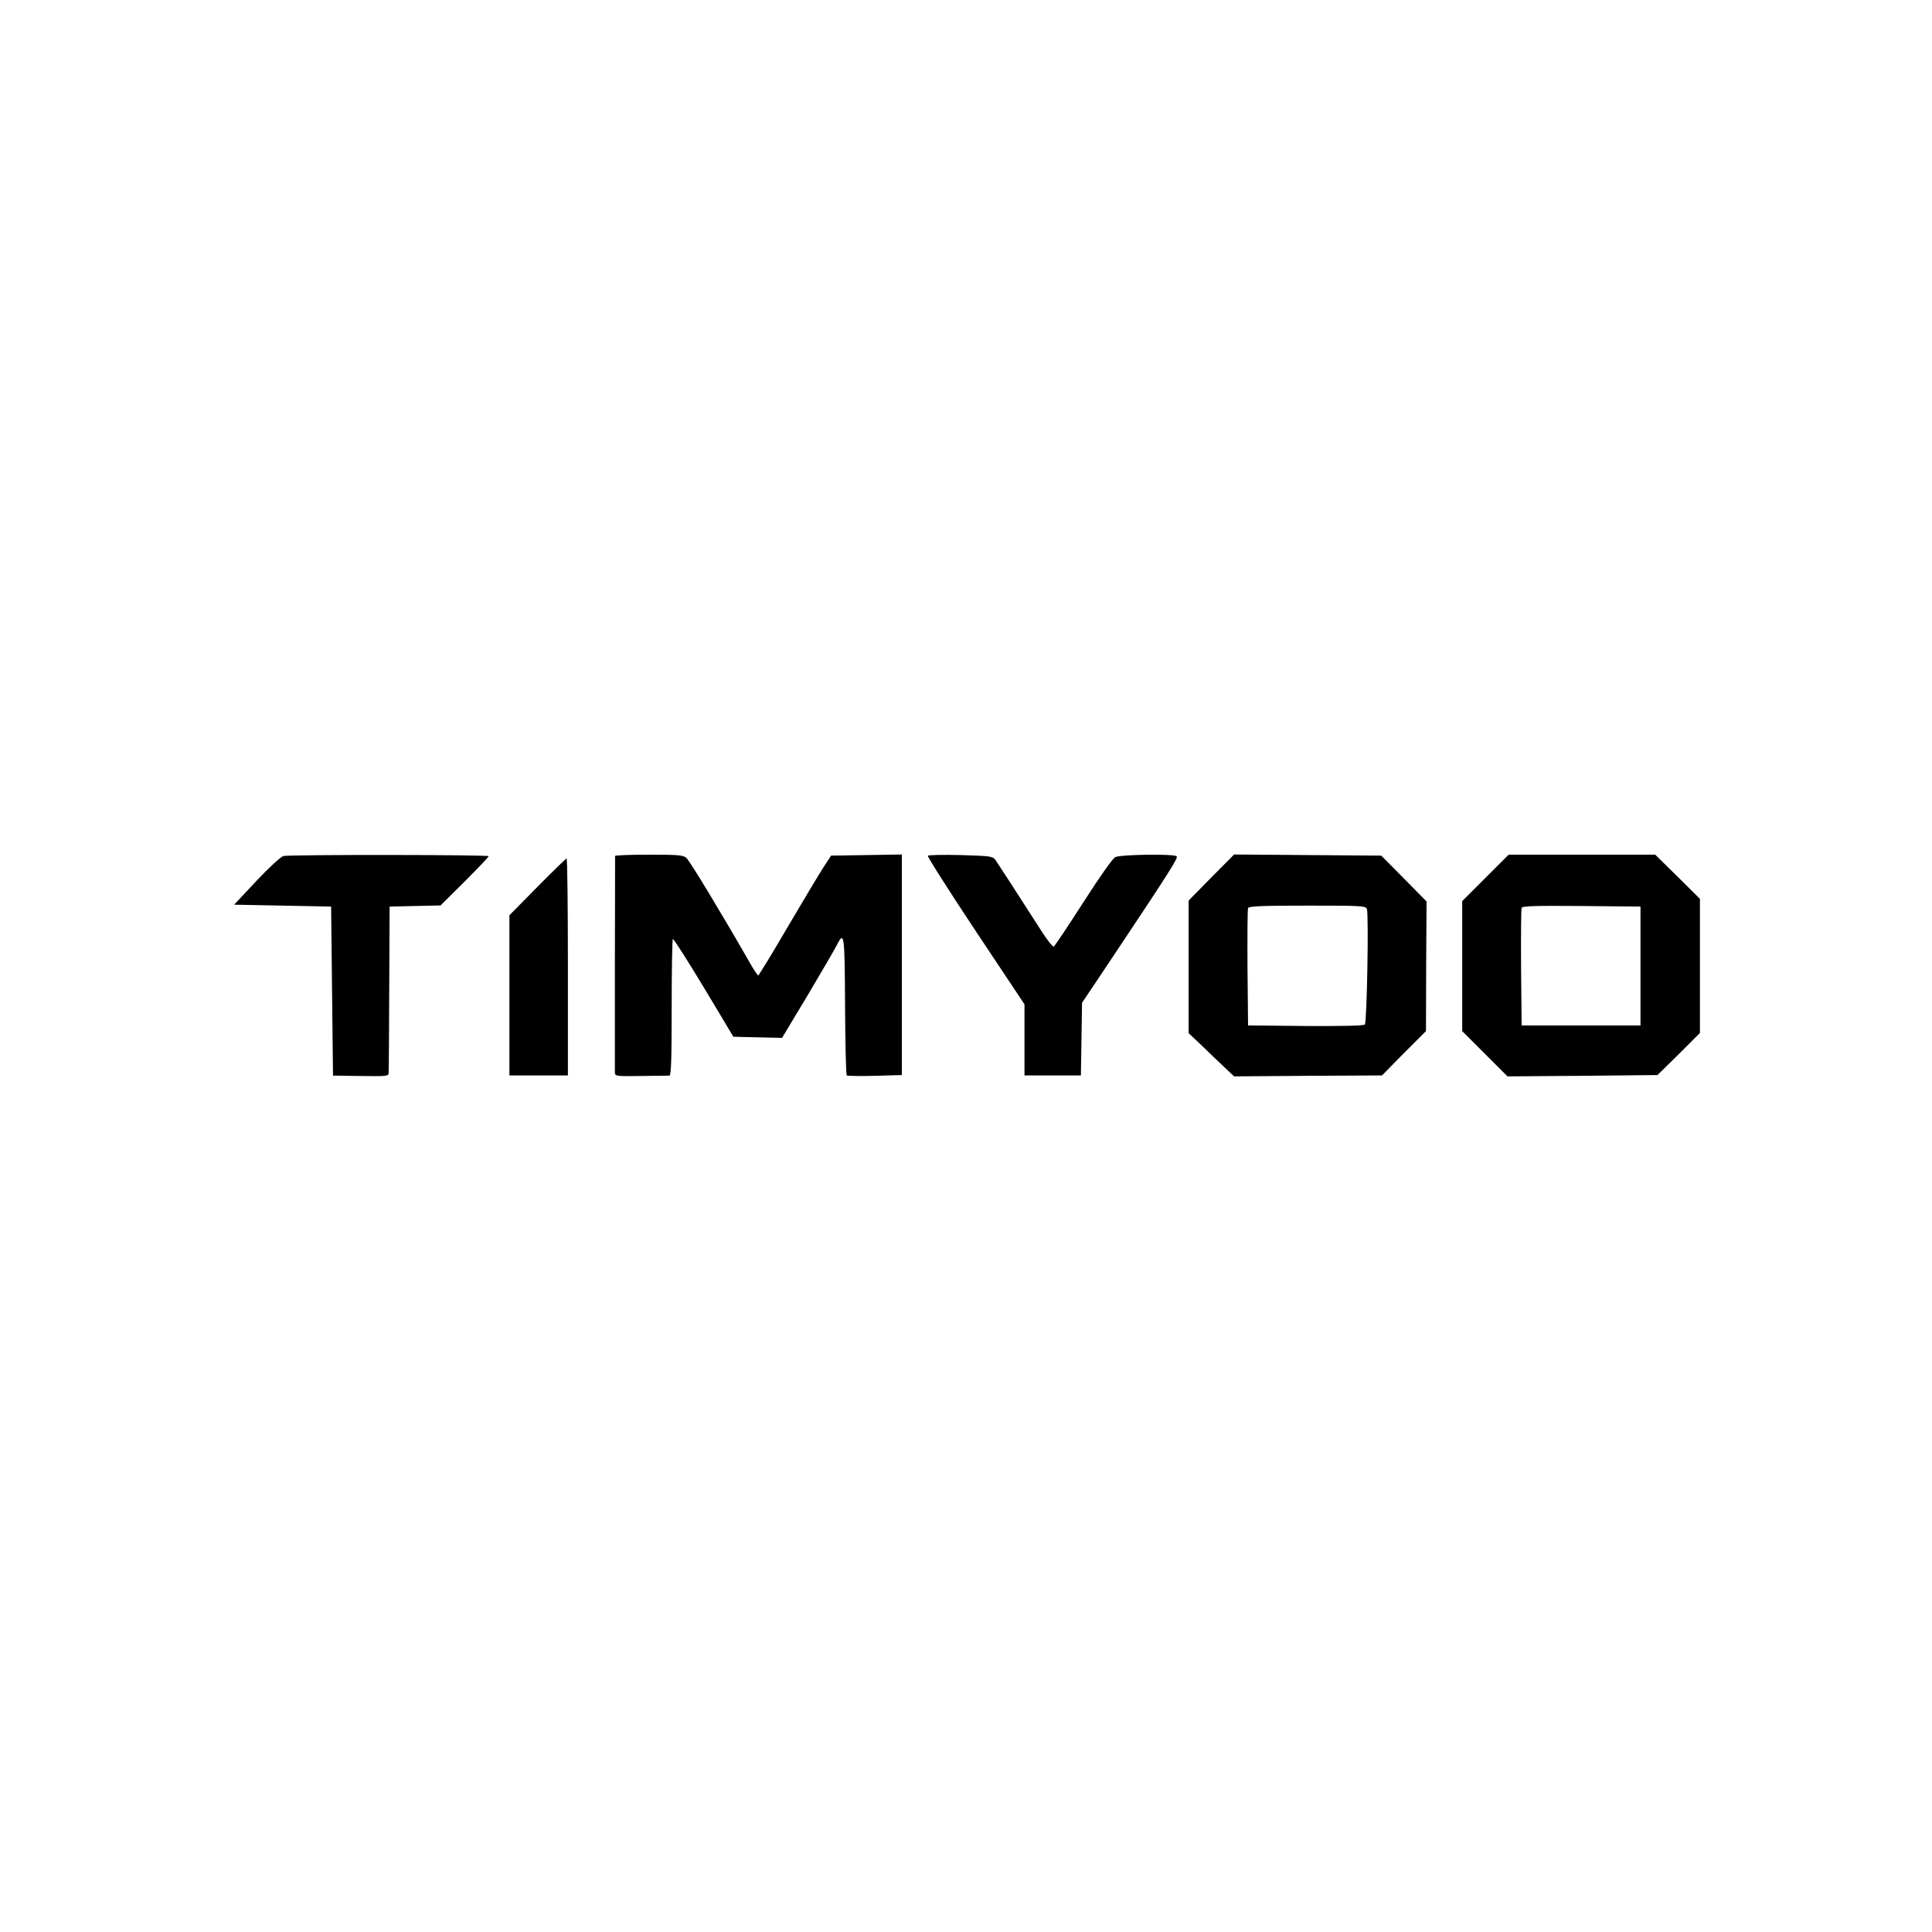
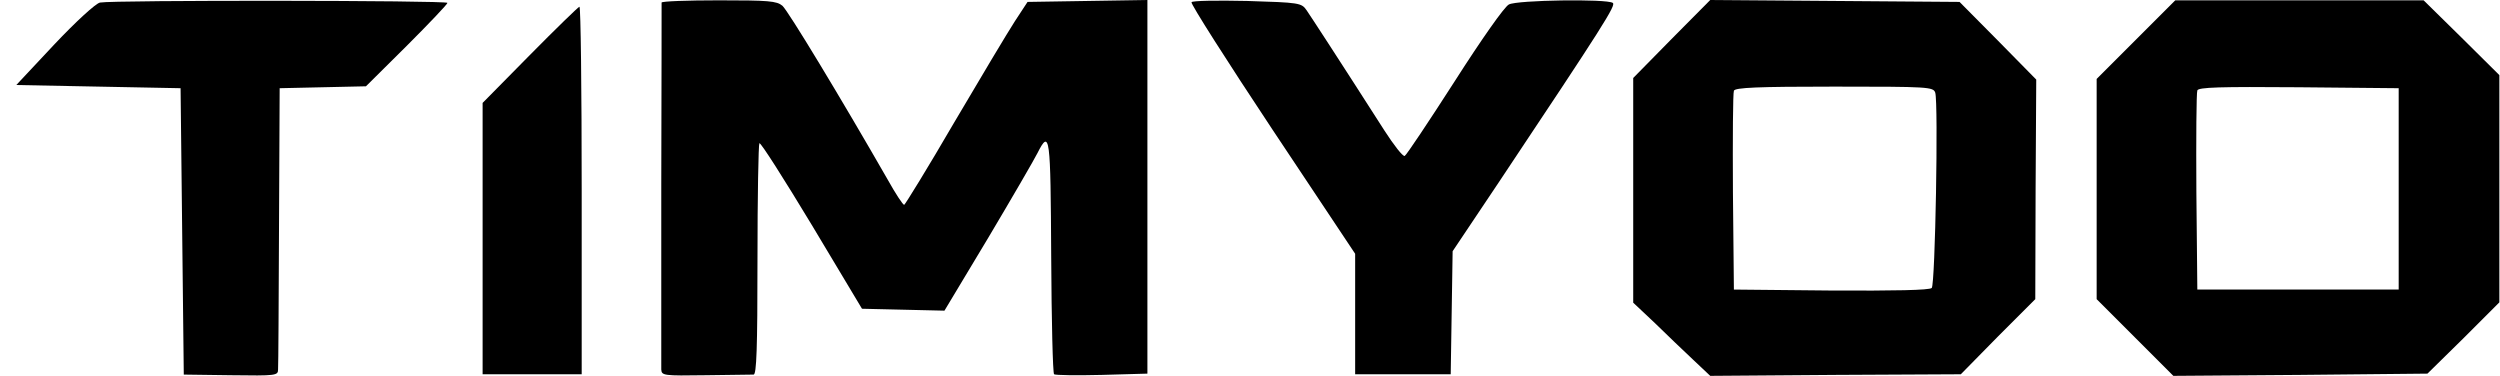
- <svg xmlns="http://www.w3.org/2000/svg" version="1.0" width="1024pt" height="1024pt" viewBox="0 0 1024 1024" preserveAspectRatio="xMidYMid meet">
+ <svg xmlns="http://www.w3.org/2000/svg" version="1.0" width="782.2pt" height="117.6pt" viewBox="119 452.9 782.2 117.6" preserveAspectRatio="xMidYMid meet">
  <g transform="translate(0,1024) scale(0.1,-0.1)" fill="#000000" stroke="none">
    <path d="M1503 5703 c-13 -2 -77 -61 -143 -131 l-119 -127 257 -5 257 -5 5 -448 5 -448 148 -2 c141 -2 147 -1 147 18 1 11 2 214 3 450 l2 430 135 3 135 3 128 127 c70 70 127 130 127 134 0 8 -1047 9 -1087 1z" />
    <path d="M3260 5703 c0 -5 0 -260 -1 -568 0 -308 0 -569 0 -580 1 -19 7 -20 139 -18 75 1 143 2 150 2 9 1 12 80 12 359 0 197 3 361 6 365 4 3 77 -112 164 -256 l157 -262 129 -3 129 -3 137 228 c75 126 144 245 154 265 39 77 41 55 43 -324 1 -200 5 -365 9 -368 4 -3 71 -4 150 -2 l142 4 0 584 0 585 -187 -3 -188 -3 -40 -61 c-22 -34 -107 -176 -190 -317 -82 -141 -153 -256 -156 -257 -4 0 -27 35 -51 78 -148 258 -312 529 -330 545 -18 15 -43 17 -199 17 -98 0 -179 -3 -179 -7z" />
    <path d="M4918 5704 c-3 -5 111 -184 253 -398 l259 -389 0 -189 0 -188 149 0 150 0 3 193 3 192 144 215 c330 495 368 555 357 562 -19 13 -299 9 -325 -5 -14 -7 -85 -108 -170 -241 -81 -126 -151 -231 -156 -233 -6 -2 -34 34 -63 79 -146 228 -229 355 -244 377 -16 23 -22 24 -186 29 -93 2 -172 1 -174 -4z" />
    <path d="M6420 5589 l-120 -122 0 -351 0 -352 68 -64 c37 -36 91 -88 120 -115 l53 -50 392 3 392 2 116 118 117 117 1 344 2 343 -120 122 -120 121 -390 3 -390 3 -121 -122z m825 -168 c10 -33 0 -600 -11 -611 -7 -7 -116 -9 -315 -8 l-304 3 -3 305 c-1 168 0 310 3 317 3 10 74 13 314 13 296 0 310 -1 316 -19z" />
    <path d="M7873 5587 l-123 -123 0 -345 0 -344 120 -120 120 -120 398 3 397 4 113 111 112 112 0 355 0 356 -118 117 -119 117 -388 0 -389 0 -123 -123z m822 -467 l0 -315 -315 0 -315 0 -3 305 c-1 168 0 311 3 318 3 10 71 12 317 10 l313 -3 0 -315z" />
    <path d="M2848 5539 l-148 -150 0 -425 0 -424 155 0 155 0 0 575 c0 316 -3 575 -7 575 -3 0 -73 -68 -155 -151z" />
  </g>
</svg>
